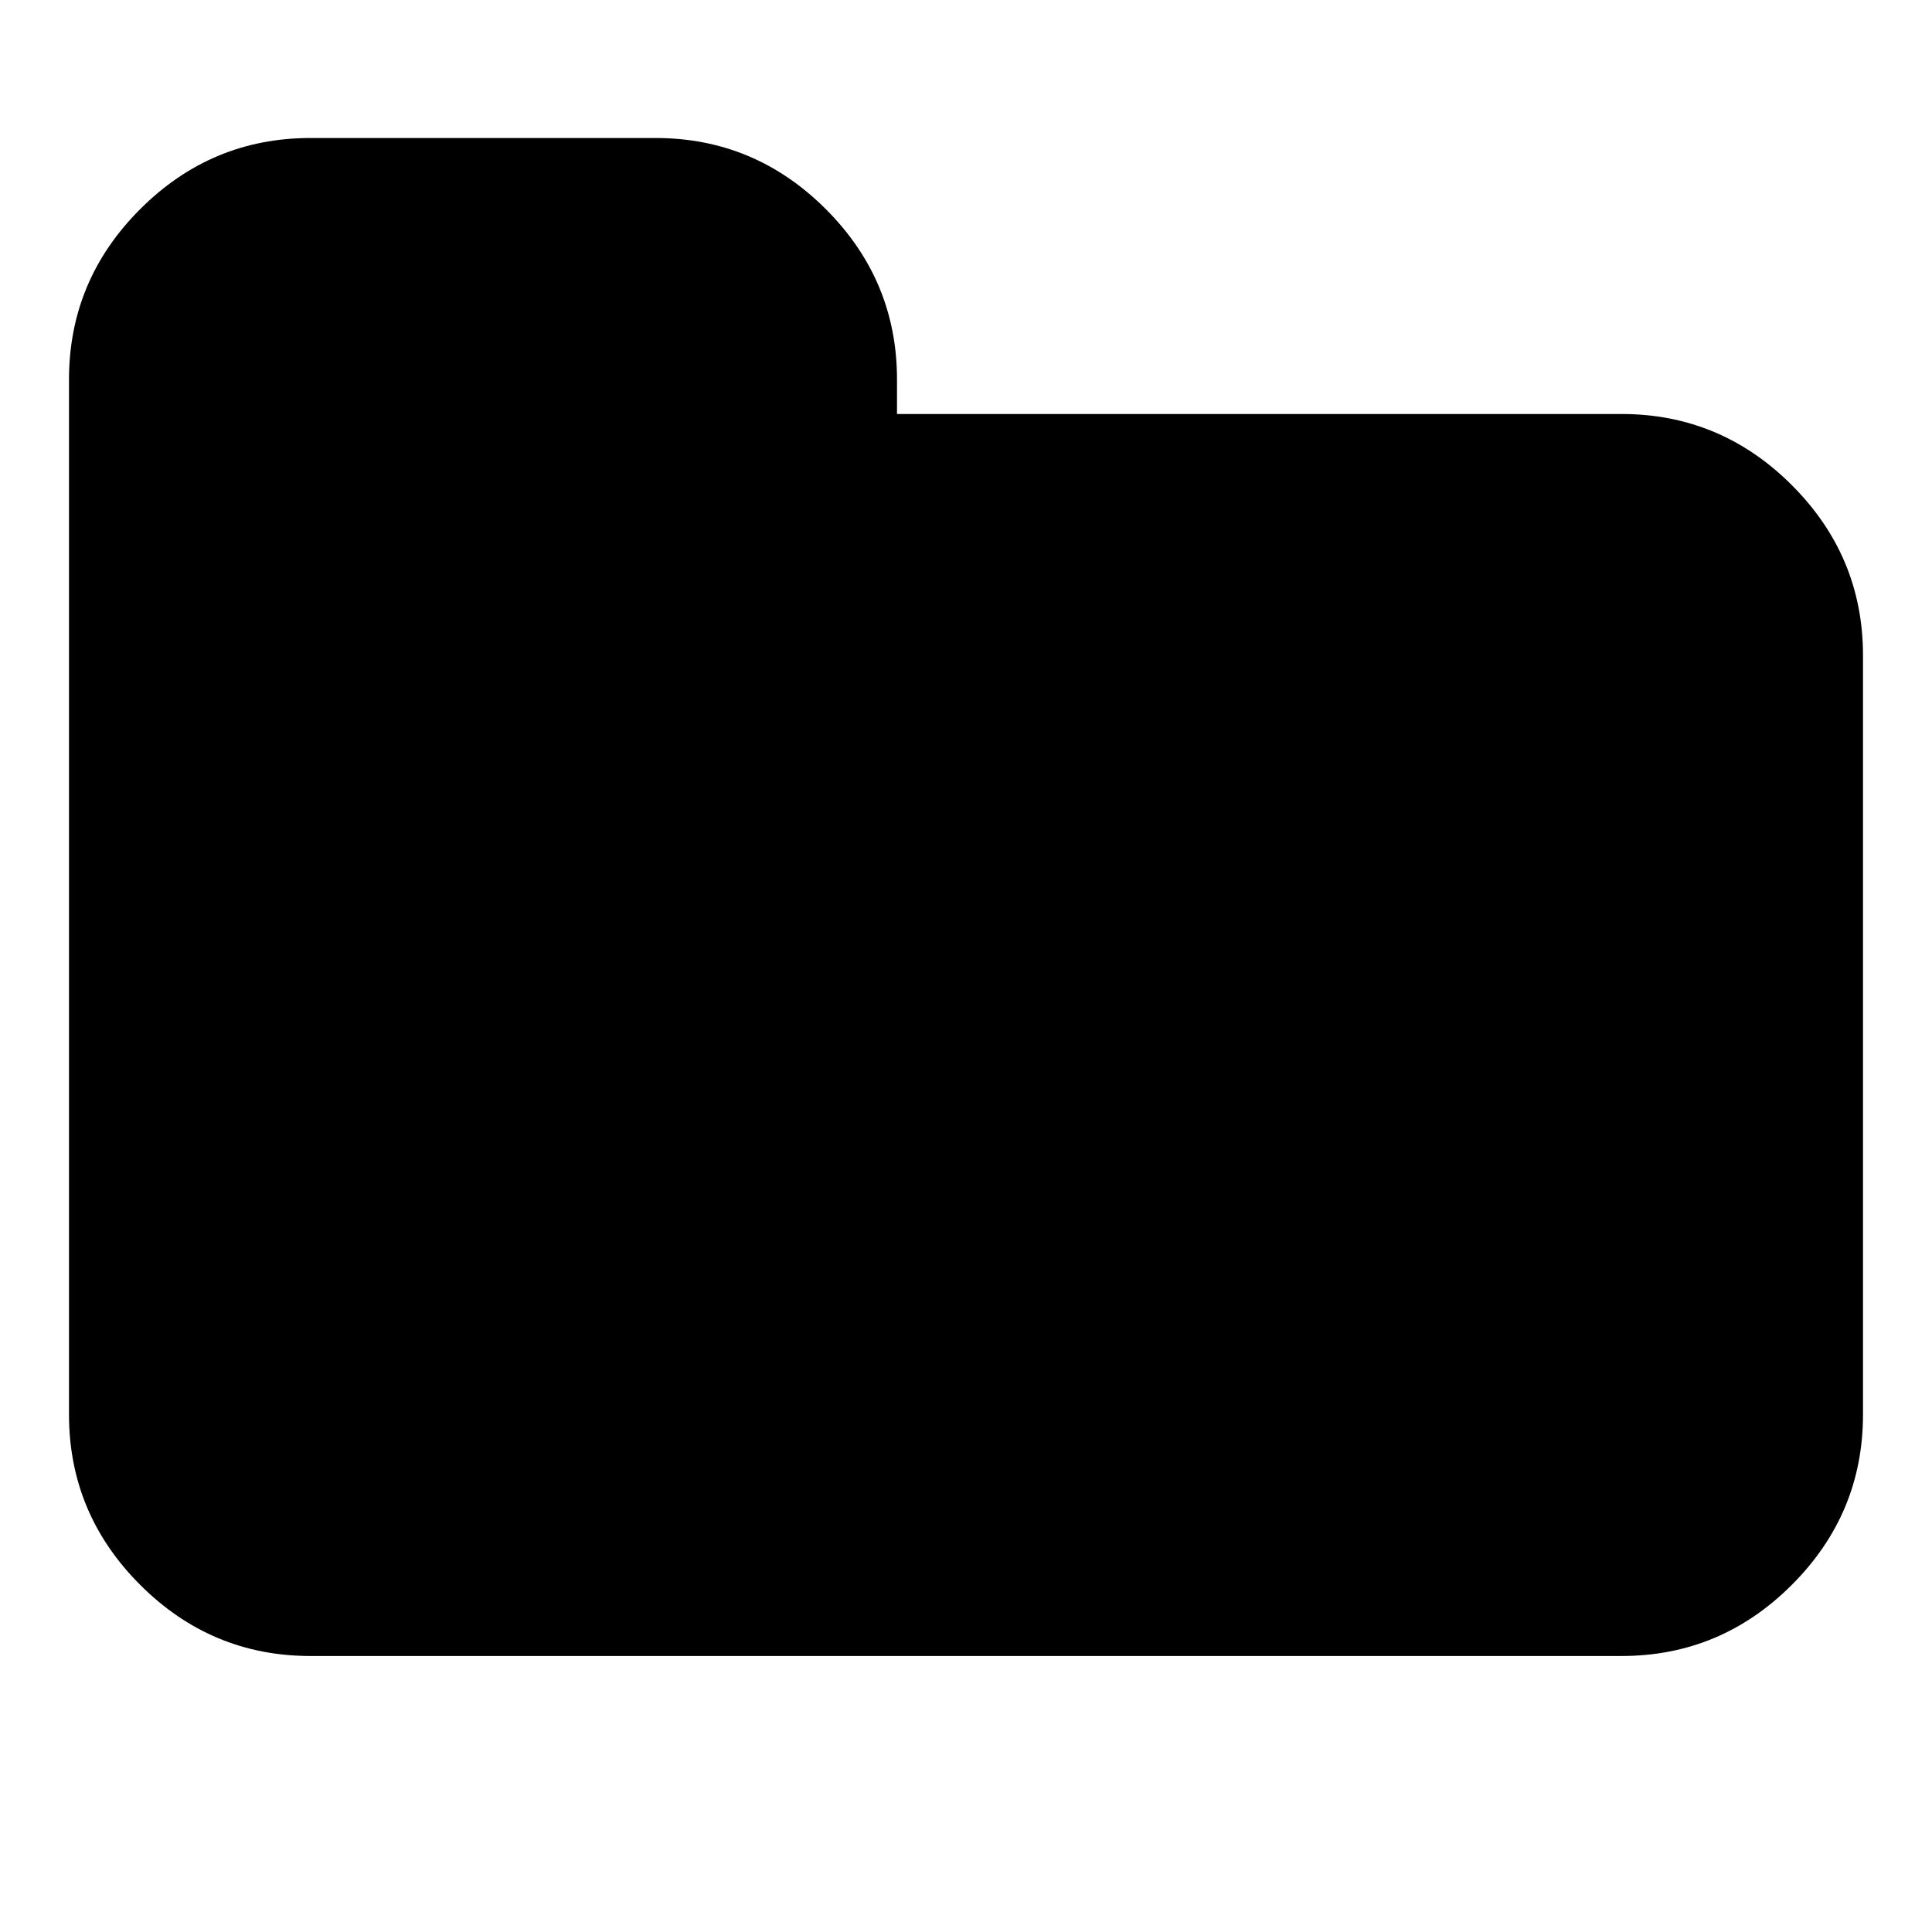
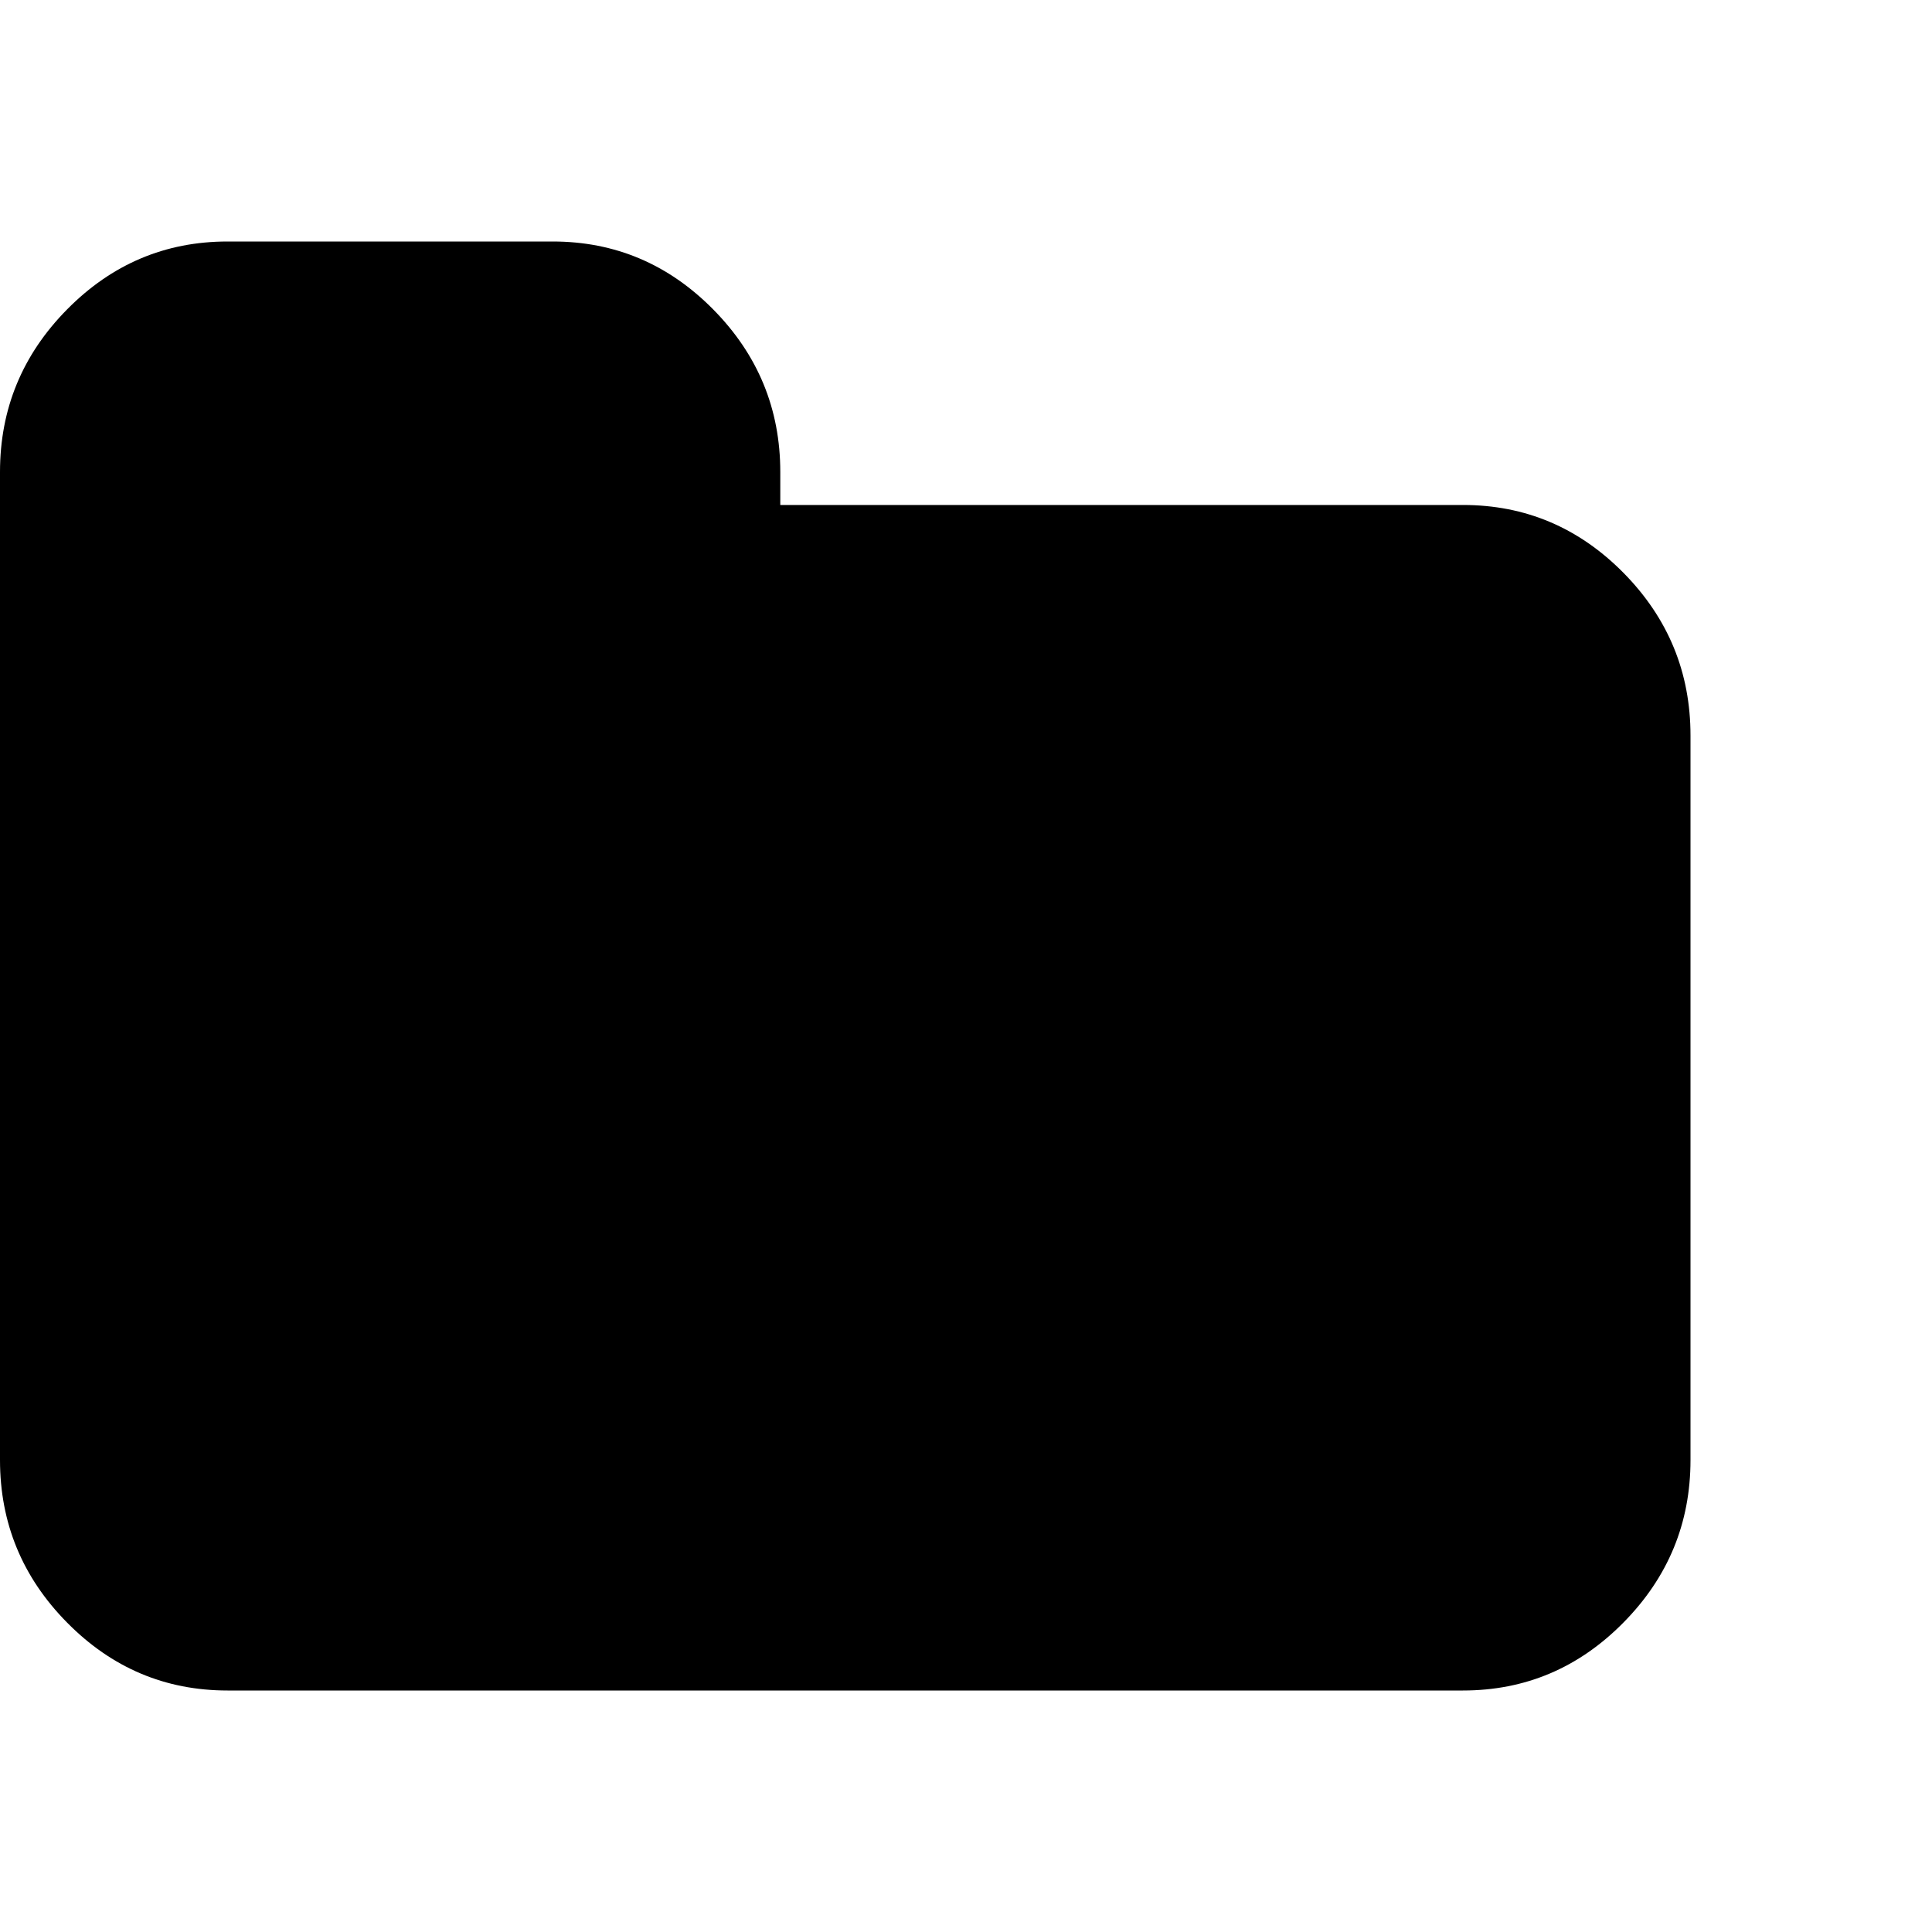
- <svg xmlns="http://www.w3.org/2000/svg" height="1792" viewBox="0 0 1792 1792" width="1792" version="1.1" id="svg4">
+ <svg xmlns="http://www.w3.org/2000/svg" height="32" viewBox="0 0 32 32" width="32" version="1.1" id="svg4">
  <defs id="defs8" />
-   <path d="M1728 608v704q0 92-66 158t-158 66h-1216q-92 0-158-66t-66-158v-960q0-92 66-158t158-66h320q92 0 158 66t66 158v32h672q92 0 158 66t66 158z" id="path2" />
+   <path d="m 28,12.182 v 12 Q 28,25.75 26.889,26.875 25.779,28 24.231,28 H 3.769 Q 2.221,28 1.111,26.875 0,25.75 0,24.182 V 7.818 Q 0,6.25 1.111,5.125 2.221,4 3.769,4 H 9.154 q 1.548,0 2.659,1.125 1.111,1.125 1.111,2.693 V 8.364 h 11.308 q 1.548,0 2.659,1.125 Q 28,10.614 28,12.182 Z" id="path2" style="stroke-width:0.017" />
</svg>
